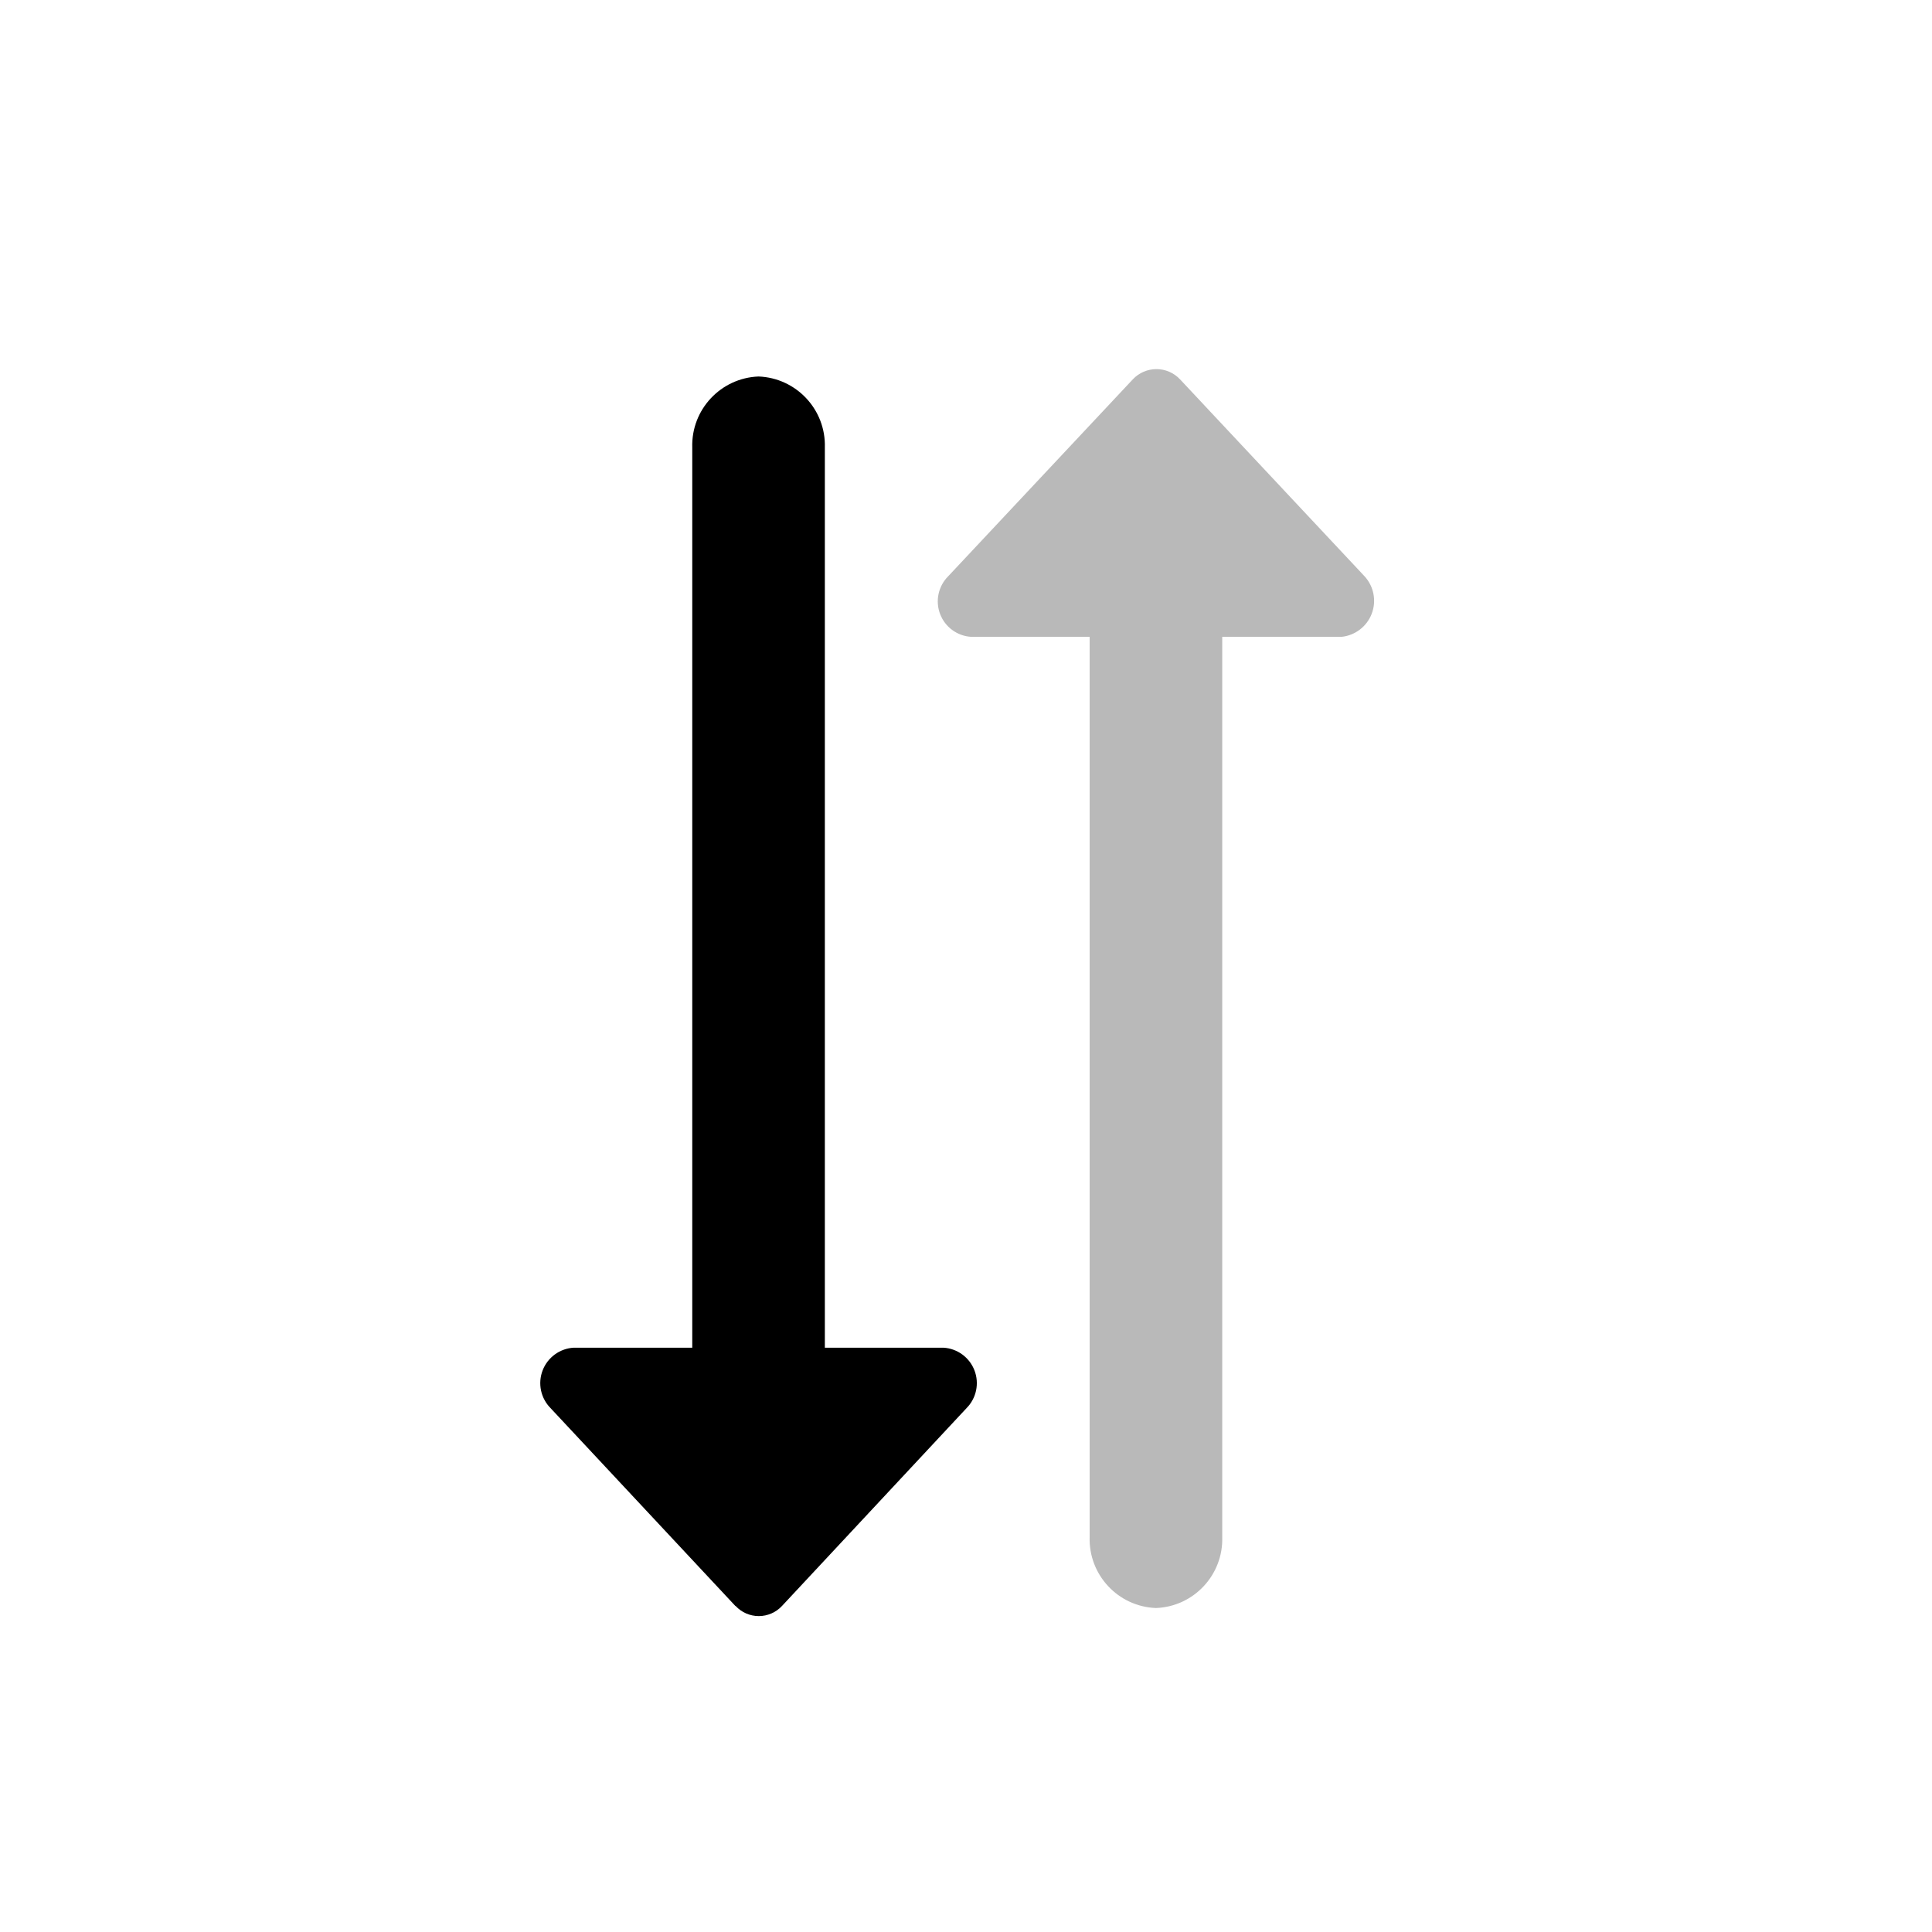
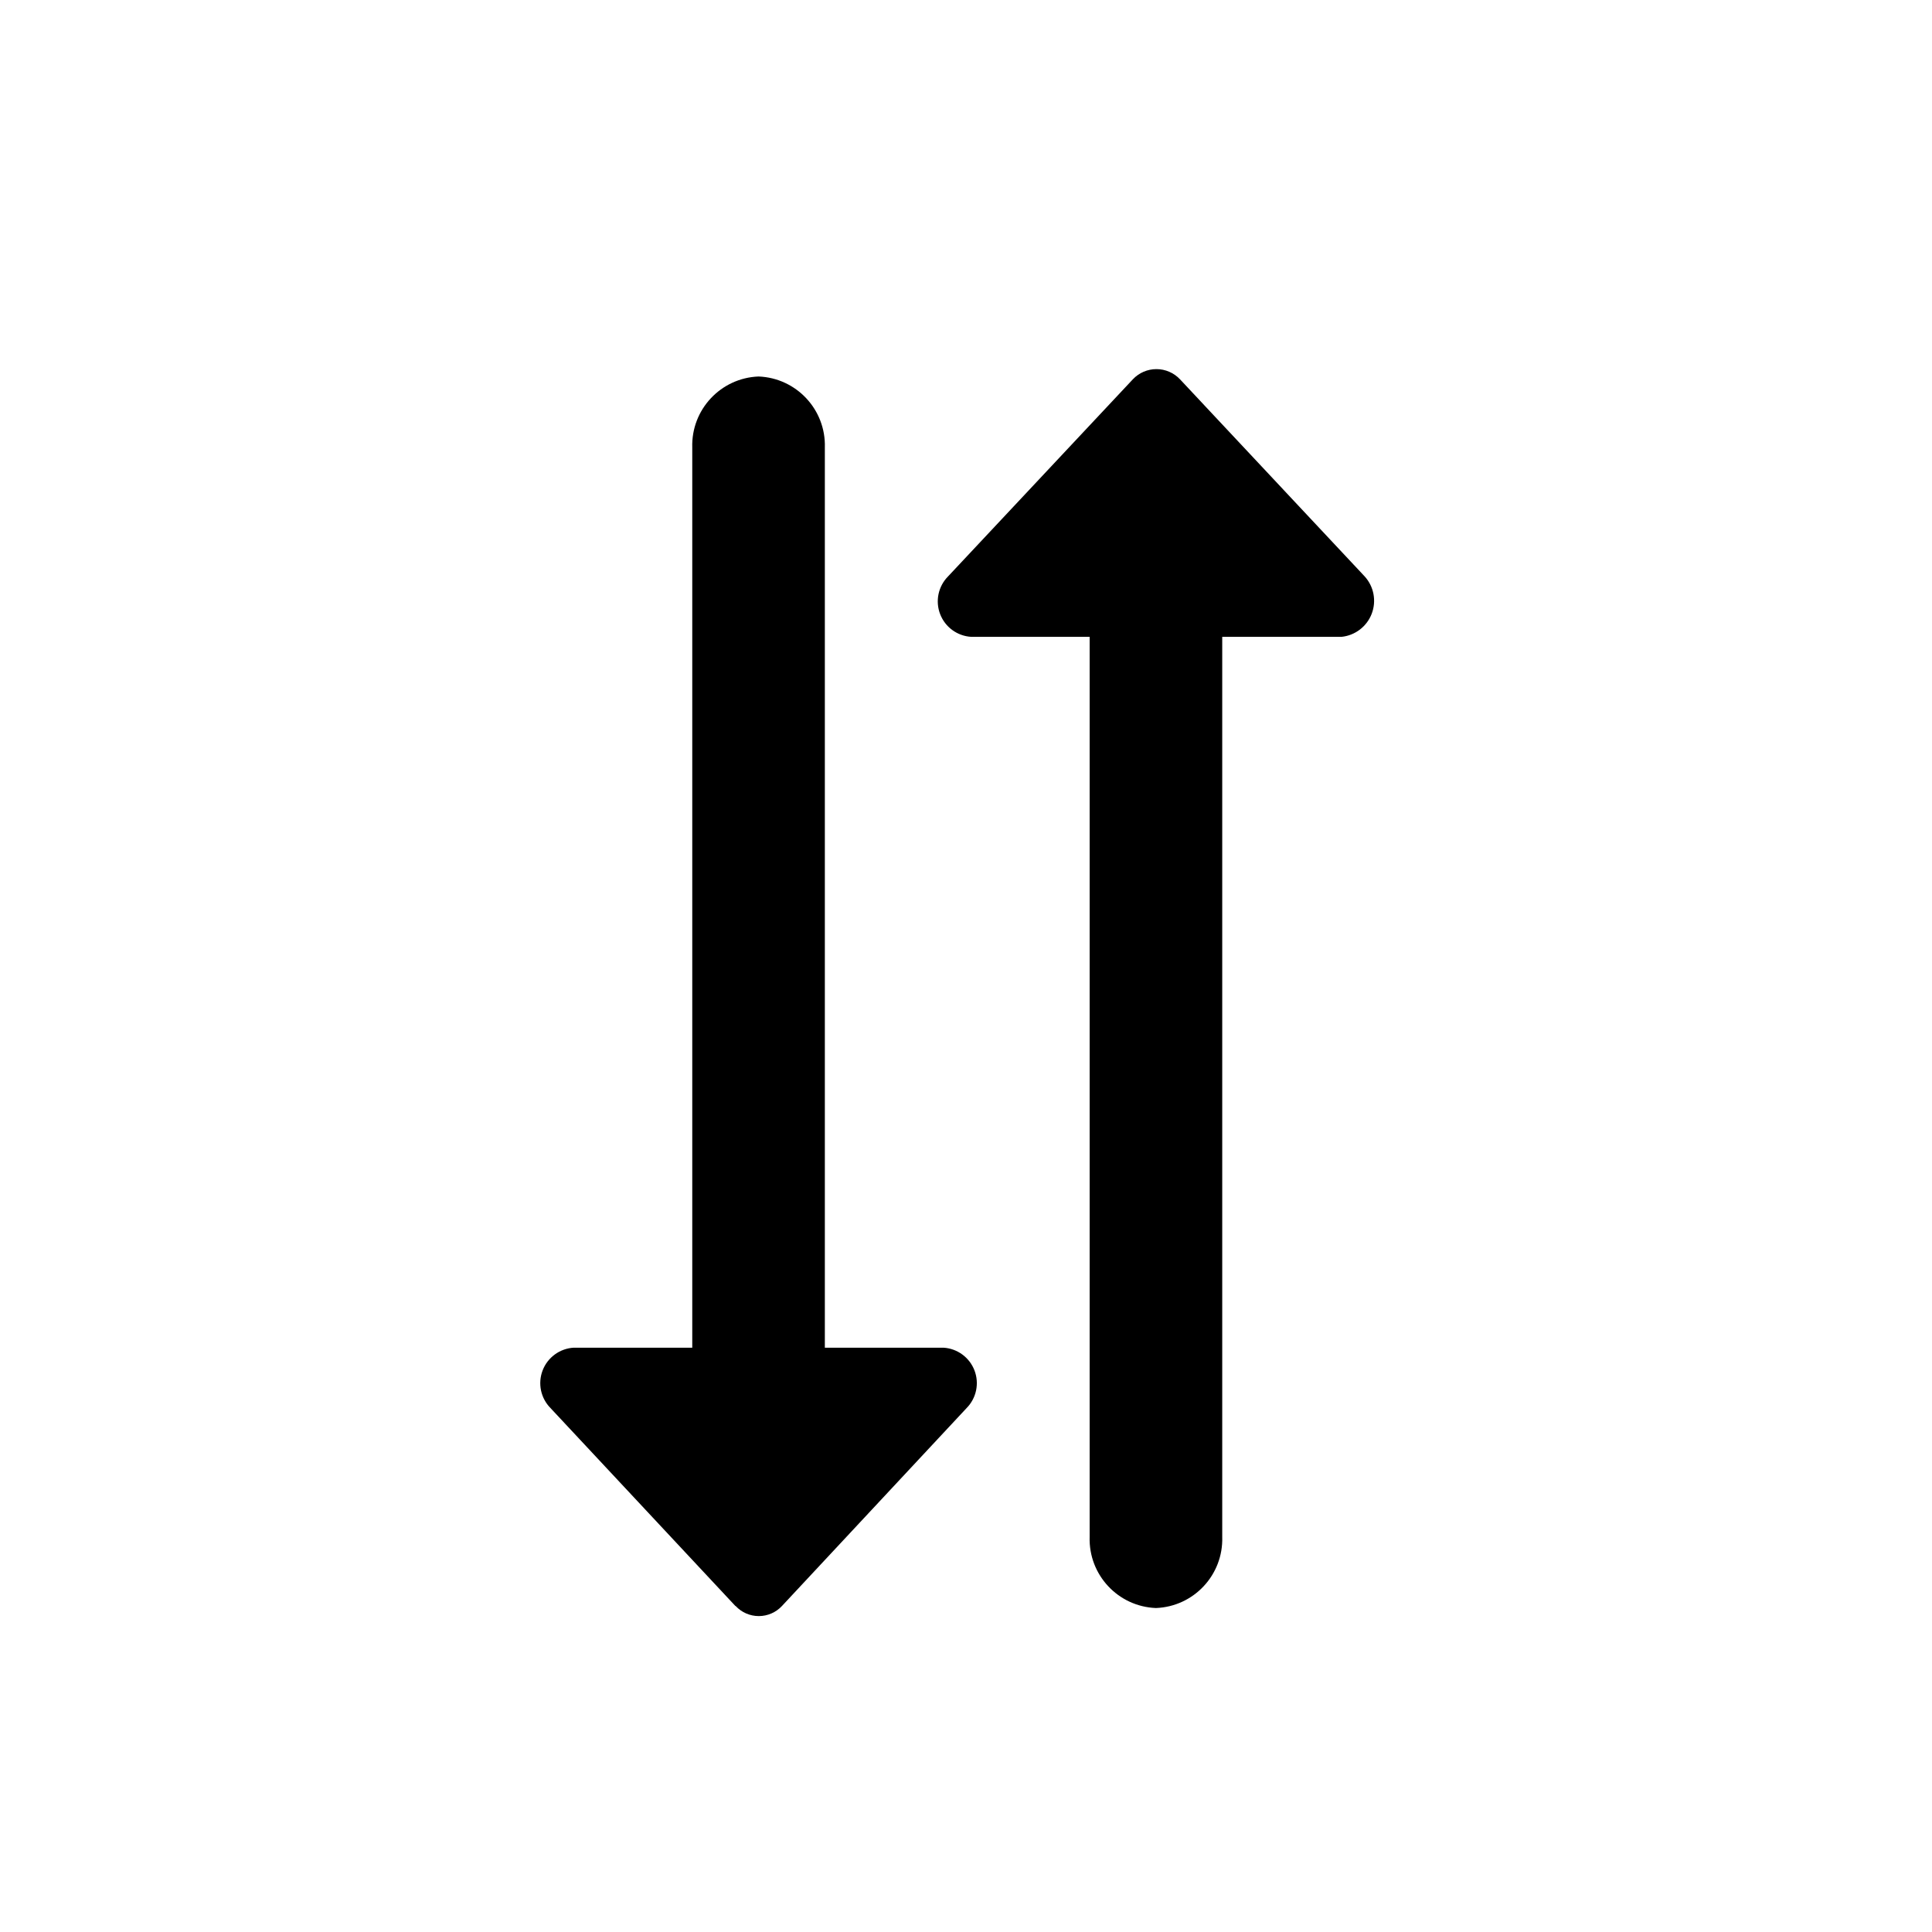
<svg xmlns="http://www.w3.org/2000/svg" viewBox="0 0 16 16">
-   <defs>
-     <style>.a{fill:none;}.b{fill:#b9b9b9;}</style>
-   </defs>
-   <path class="a" d="M0,15.7H15.7V0H0Z" transform="translate(0 0.301)" />
-   <rect class="a" width="16" height="16" />
-   <path class="b" d="M2.354,2.217V9.672a.571.571,0,0,1-.549.588.571.571,0,0,1-.549-.588V2.217H.275a.294.294,0,0,1-.192-.5L1.614.084a.268.268,0,0,1,.39,0L3.534,1.717a.3.3,0,0,1-.192.5Z" transform="translate(7.768 3.057)" />
+   <path fill="none" d="M0,15.7H15.7V0H0Z" transform="translate(0 0.301)" />
+   <rect fill="none" width="16" height="16" />
+   <path fill="currentColor" d="M2.354,2.217V9.672a.571.571,0,0,1-.549.588.571.571,0,0,1-.549-.588V2.217H.275a.294.294,0,0,1-.192-.5L1.614.084a.268.268,0,0,1,.39,0L3.534,1.717a.3.3,0,0,1-.192.5Z" transform="translate(7.768 3.057)" />
  <path d="M1.614,10.182.083,8.543a.294.294,0,0,1,.192-.5h.982V.588A.571.571,0,0,1,1.806,0a.571.571,0,0,1,.549.588V8.043h.982a.294.294,0,0,1,.192.5L2,10.182a.262.262,0,0,1-.384,0Z" transform="translate(4.476 3.118)" />
</svg>
